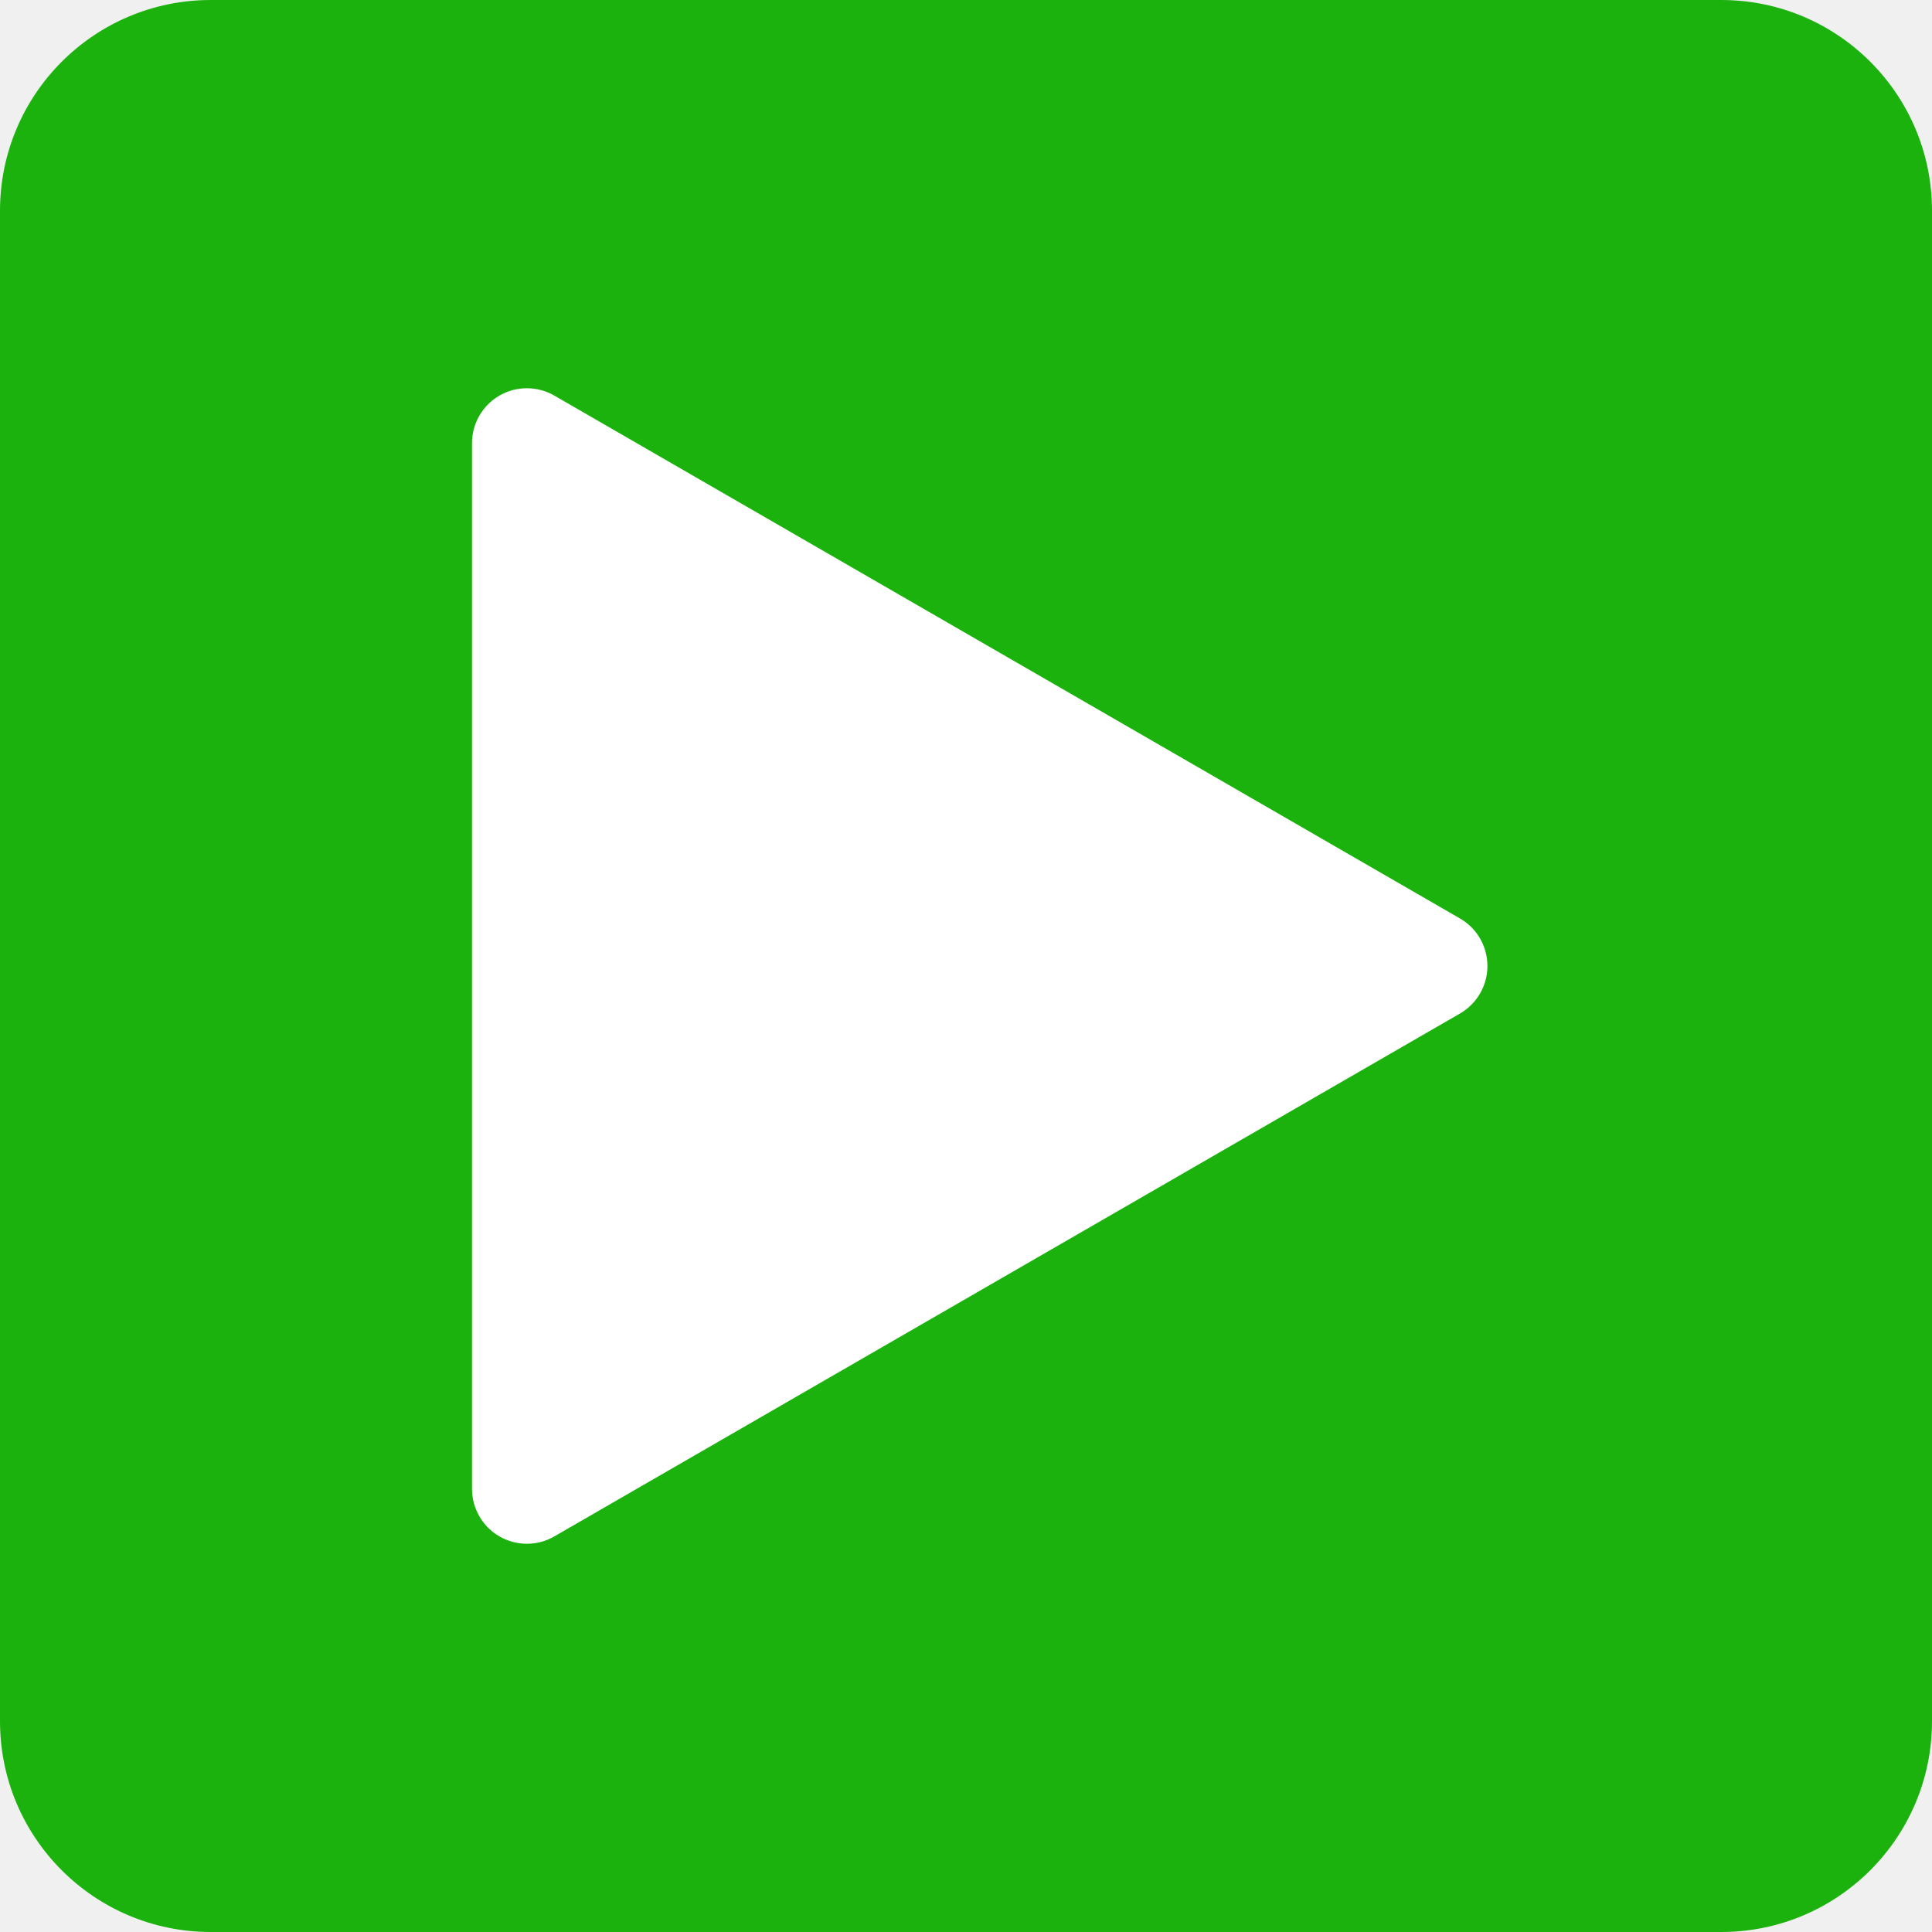
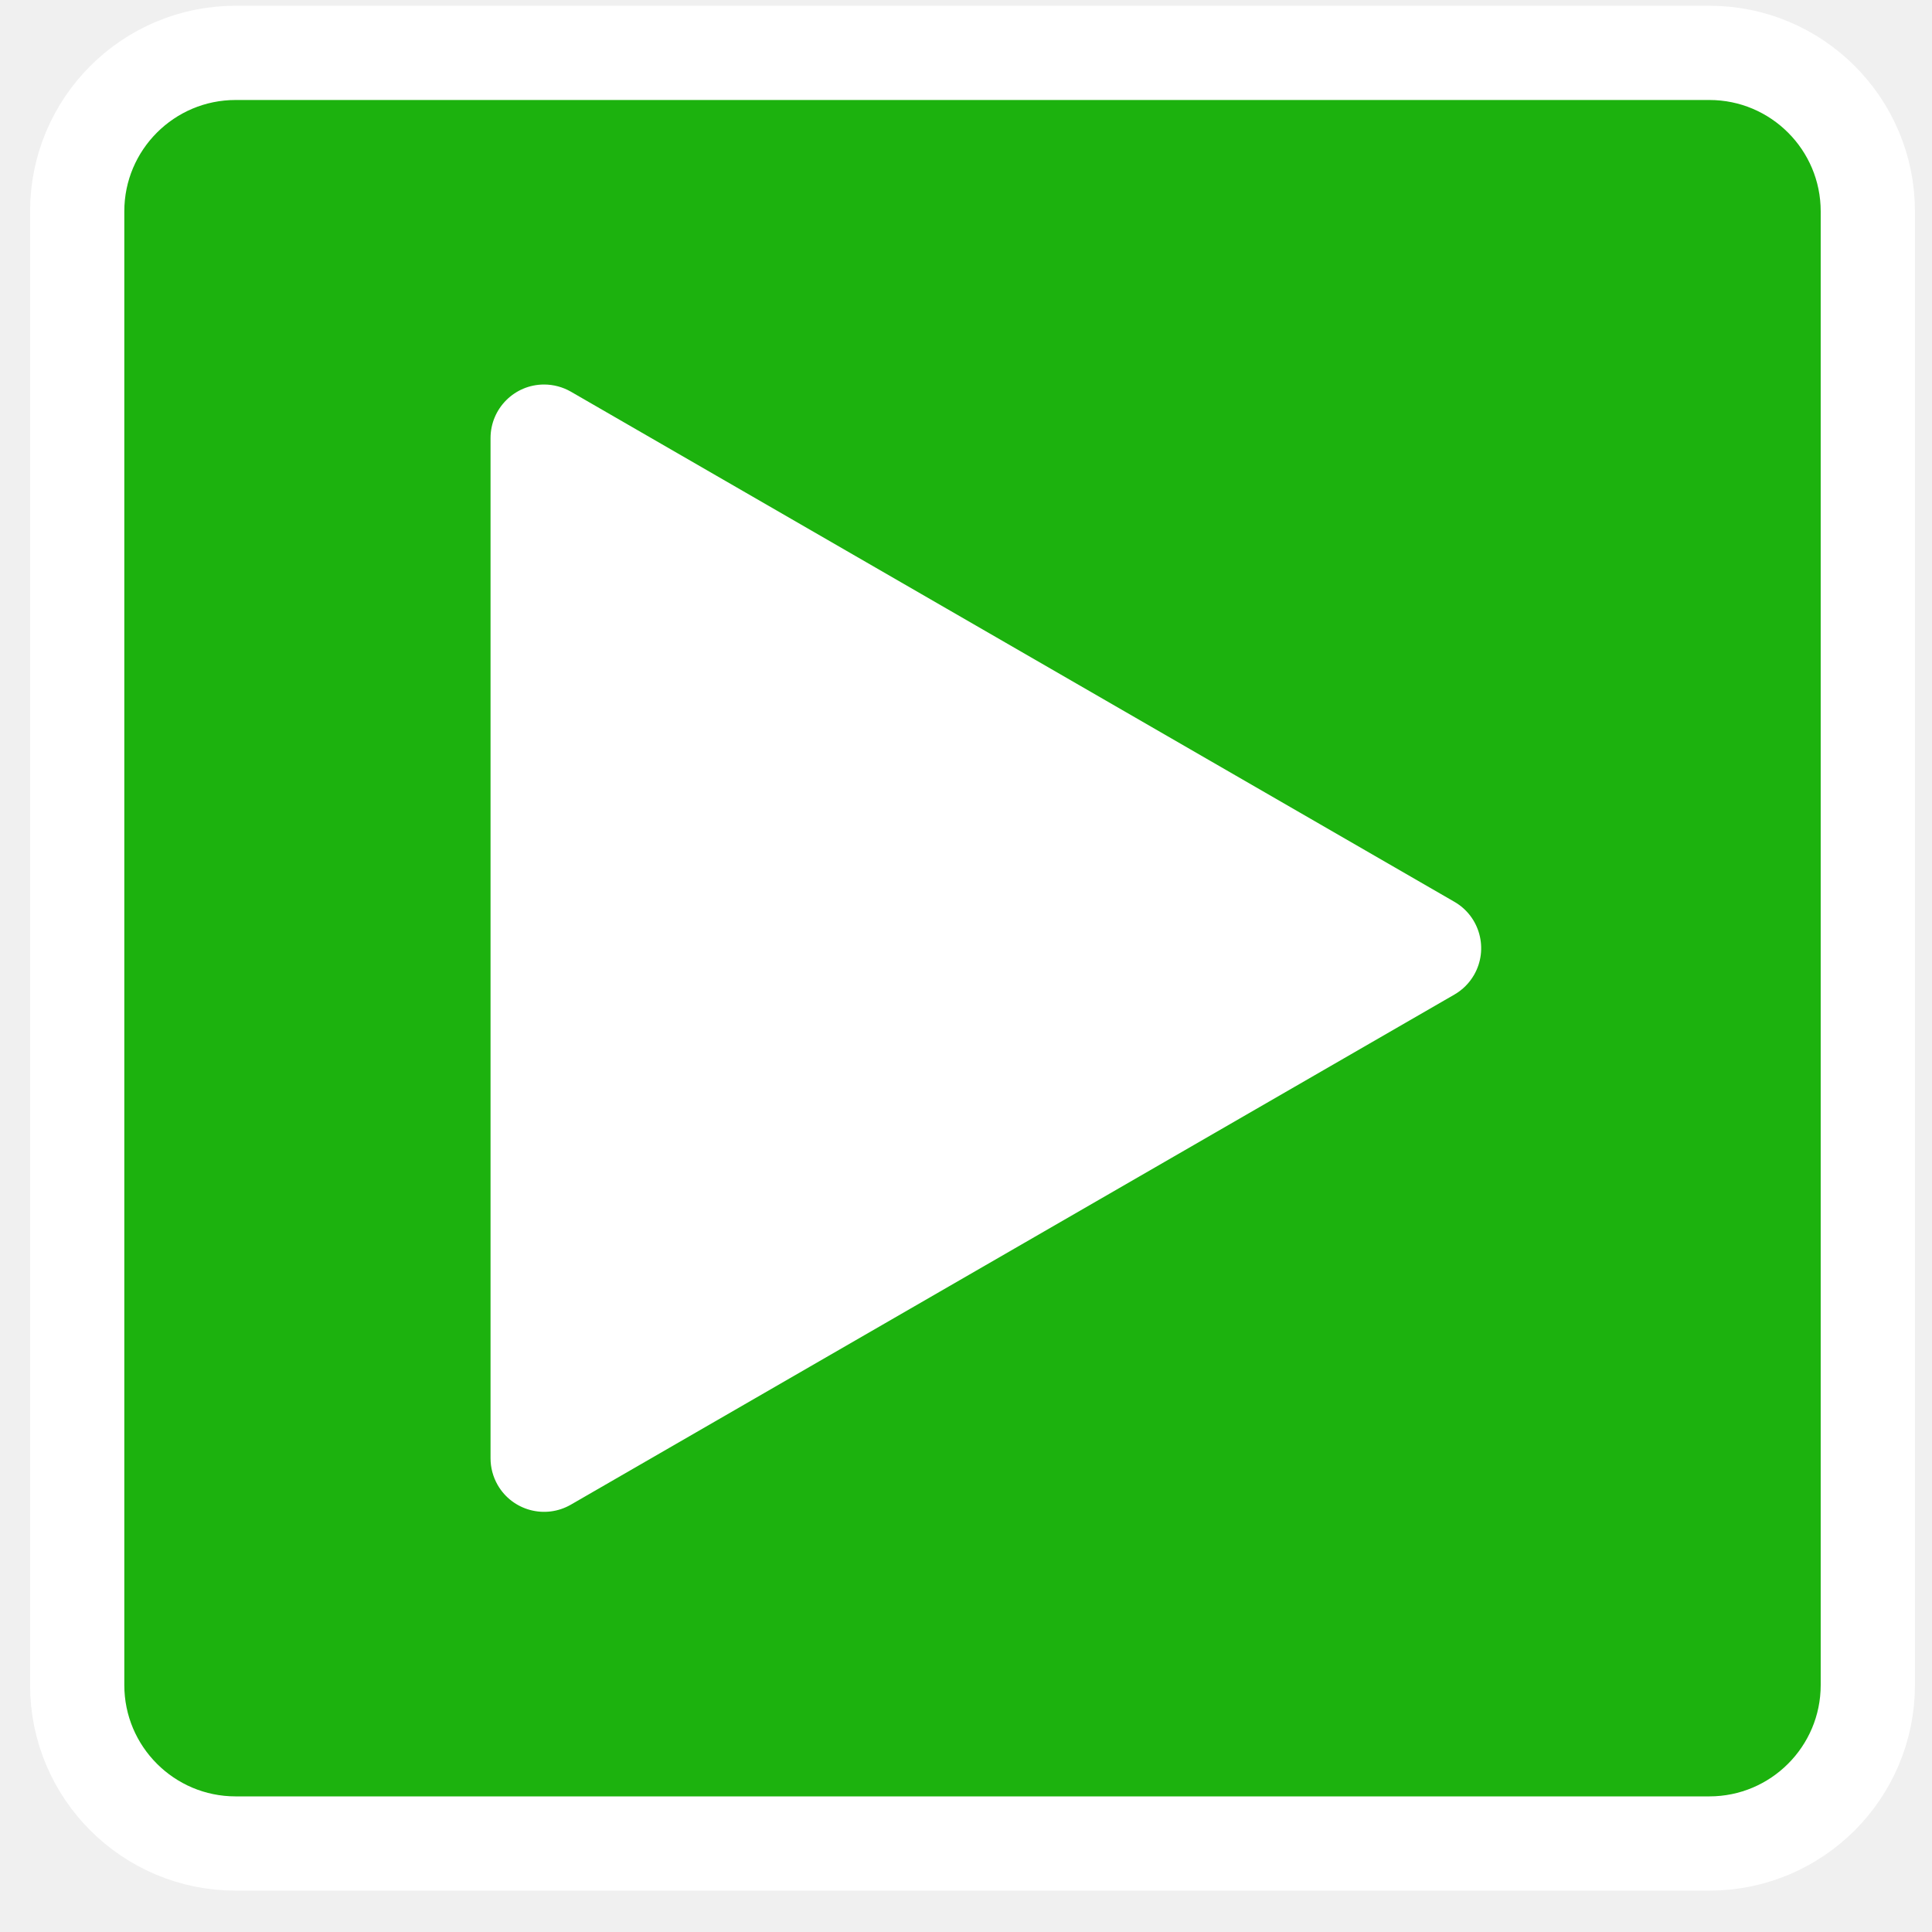
- <svg xmlns="http://www.w3.org/2000/svg" width="220" height="220" viewBox="0 0 220 220" fill="none">
-   <rect width="220" height="220" rx="24" fill="#1CB20E" />
-   <path d="M166.249 115.412L63.124 174.951C60.134 176.678 56.312 175.653 54.586 172.664C54.038 171.714 53.749 170.636 53.749 169.539L53.749 50.46C53.749 47.008 56.547 44.21 59.999 44.21C61.096 44.21 62.174 44.499 63.124 45.048L166.249 104.587C169.238 106.312 170.262 110.135 168.537 113.124C167.988 114.074 167.199 114.864 166.249 115.412Z" fill="white" />
+ <svg xmlns="http://www.w3.org/2000/svg" width="41" height="41" viewBox="0 0 41 41" fill="none">
+   <g clip-path="url(#clip0_405_3024)">
+     <path d="M5.001 1.122H36.274C38.132 1.122 39.638 2.628 39.638 4.486V35.758C39.638 37.616 38.132 39.122 36.274 39.122H5.001C3.144 39.122 1.638 37.616 1.638 35.758V4.486C1.638 2.628 3.144 1.122 5.001 1.122Z" fill="#1CB20E" stroke="white" stroke-width="2" />
+     <path d="M30.865 21.106L12.115 31.931C11.571 32.245 10.876 32.059 10.562 31.515C10.463 31.343 10.41 31.147 10.41 30.947V9.297C10.41 8.669 10.919 8.16 11.546 8.16C11.746 8.16 11.942 8.213 12.115 8.312L30.865 19.138C31.408 19.451 31.594 20.146 31.281 20.69C31.181 20.863 31.038 21.006 30.865 21.106Z" fill="white" />
+   </g>
+   <defs>
+     <clipPath id="clip0_405_3024">
+       <rect width="40" height="40" fill="white" transform="translate(0.637695 0.12207)" />
+     </clipPath>
+   </defs>
</svg>
